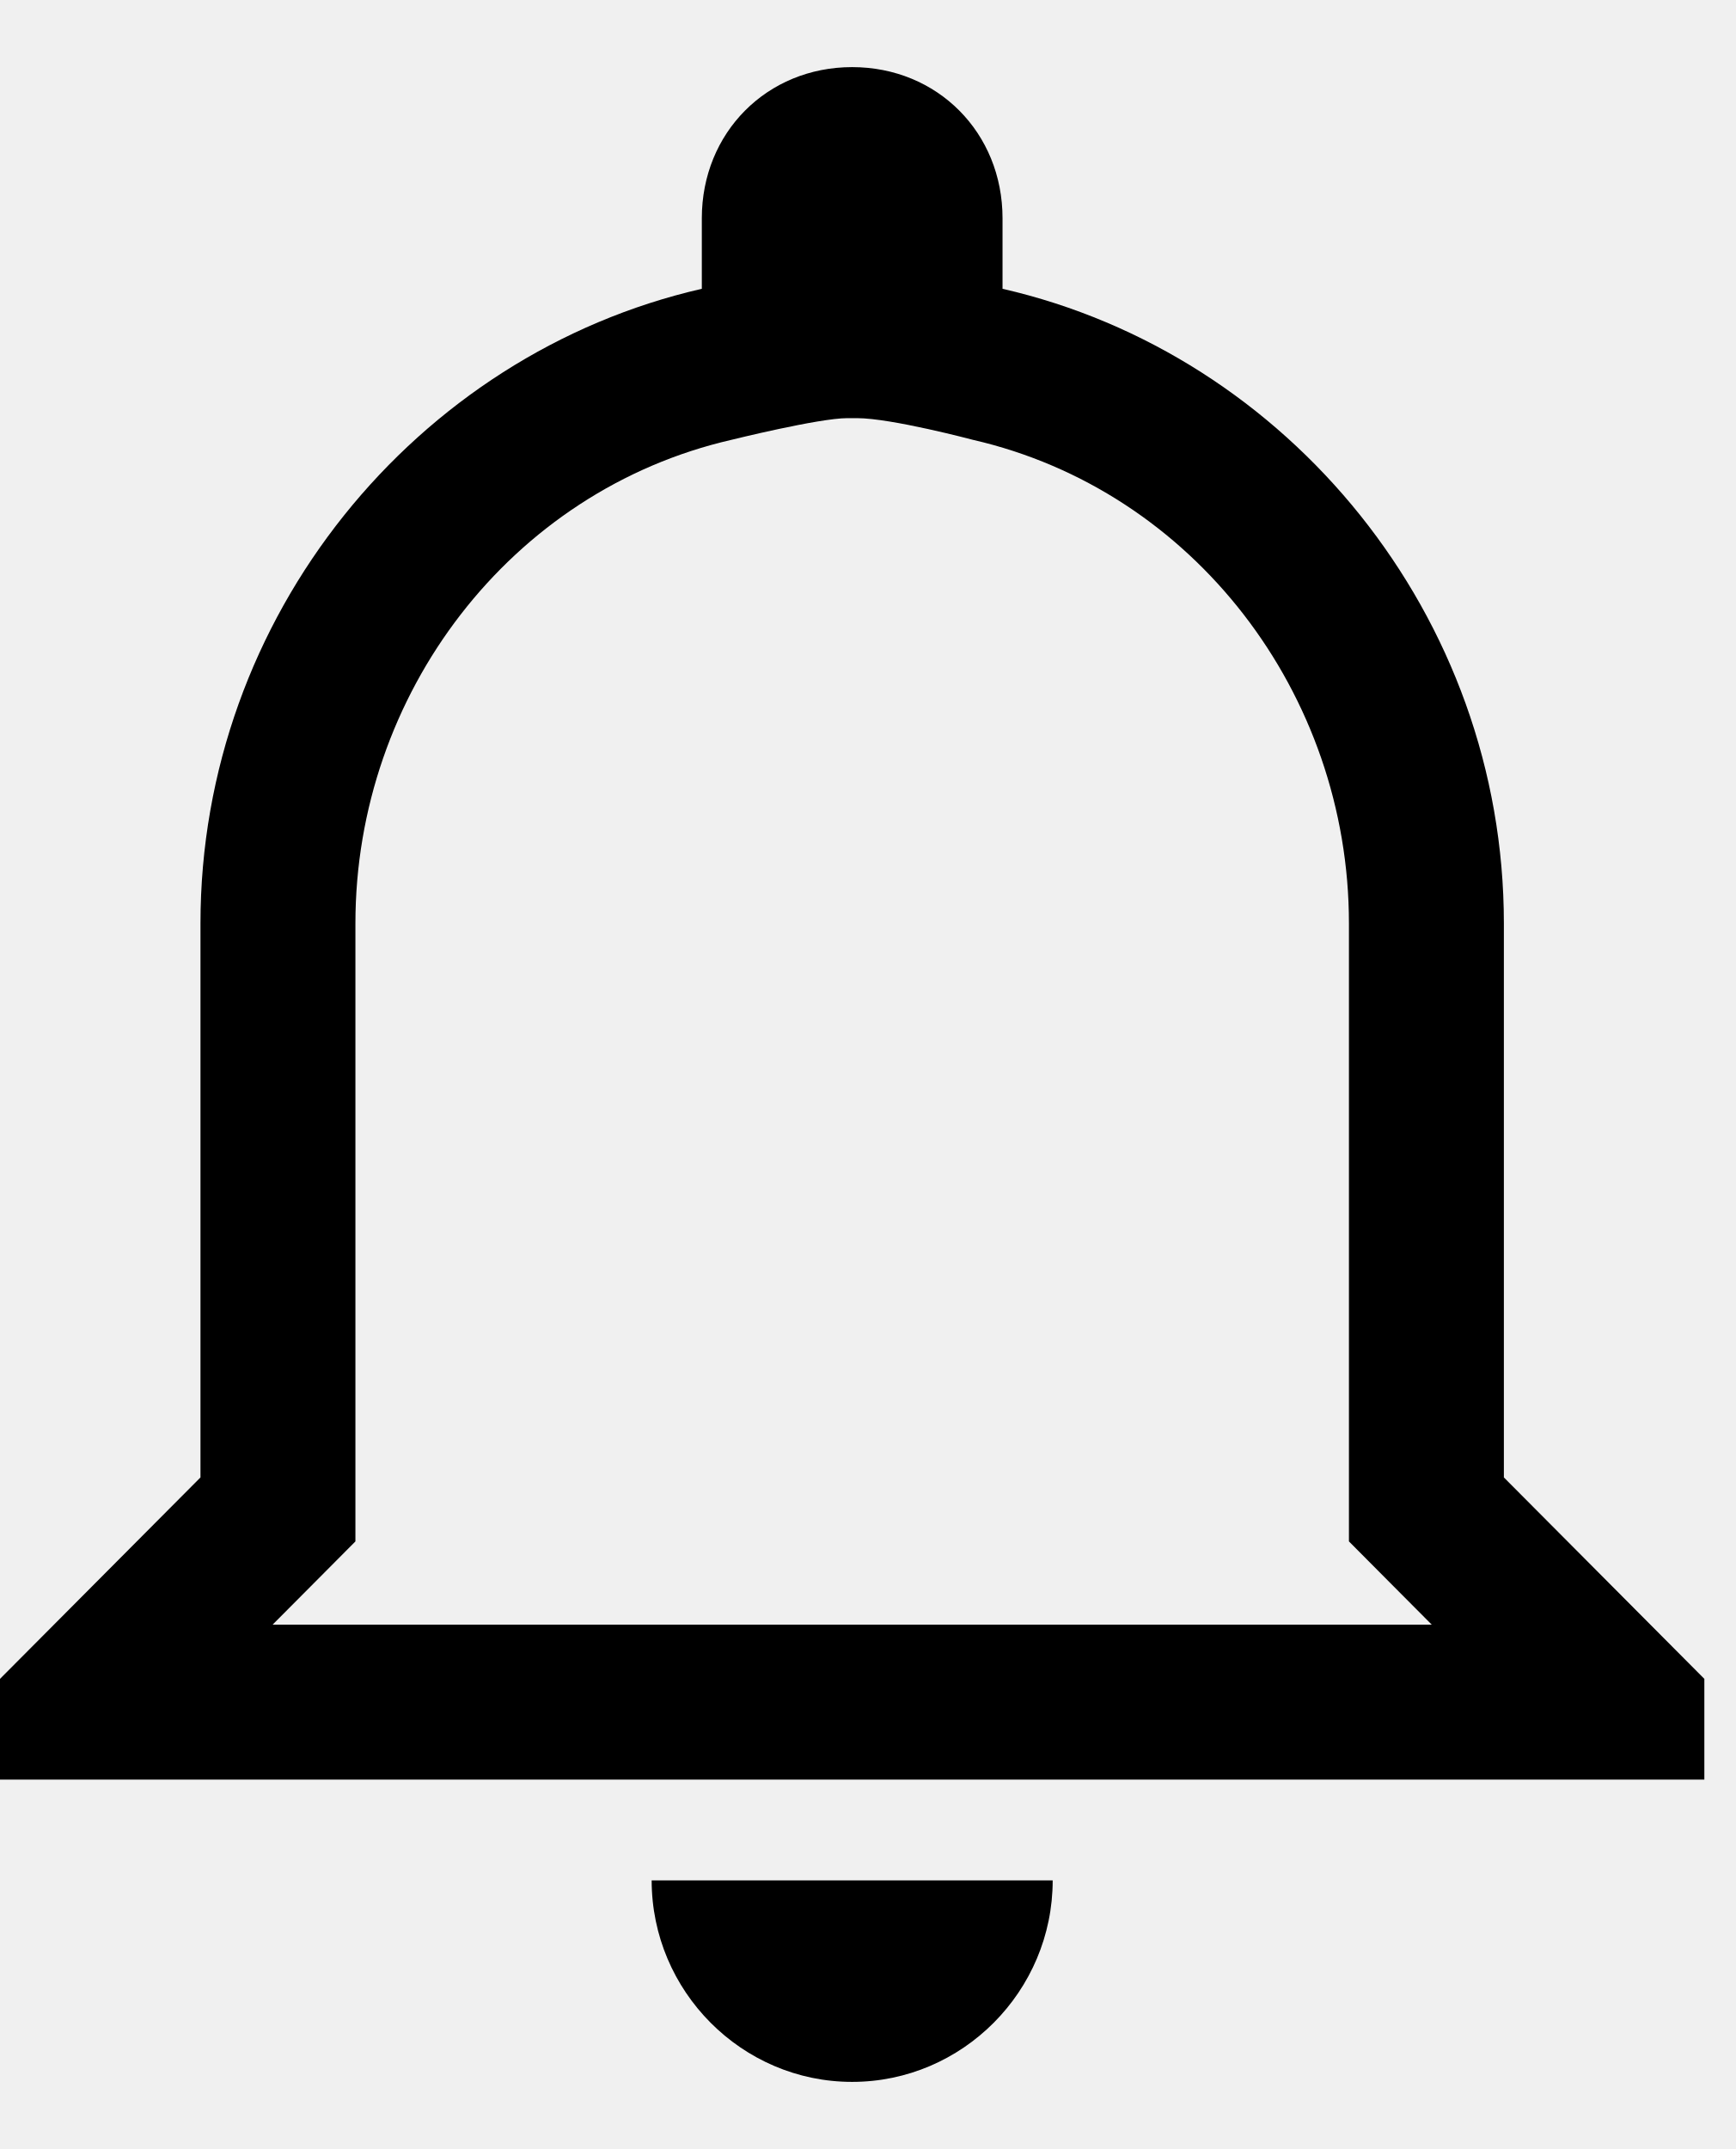
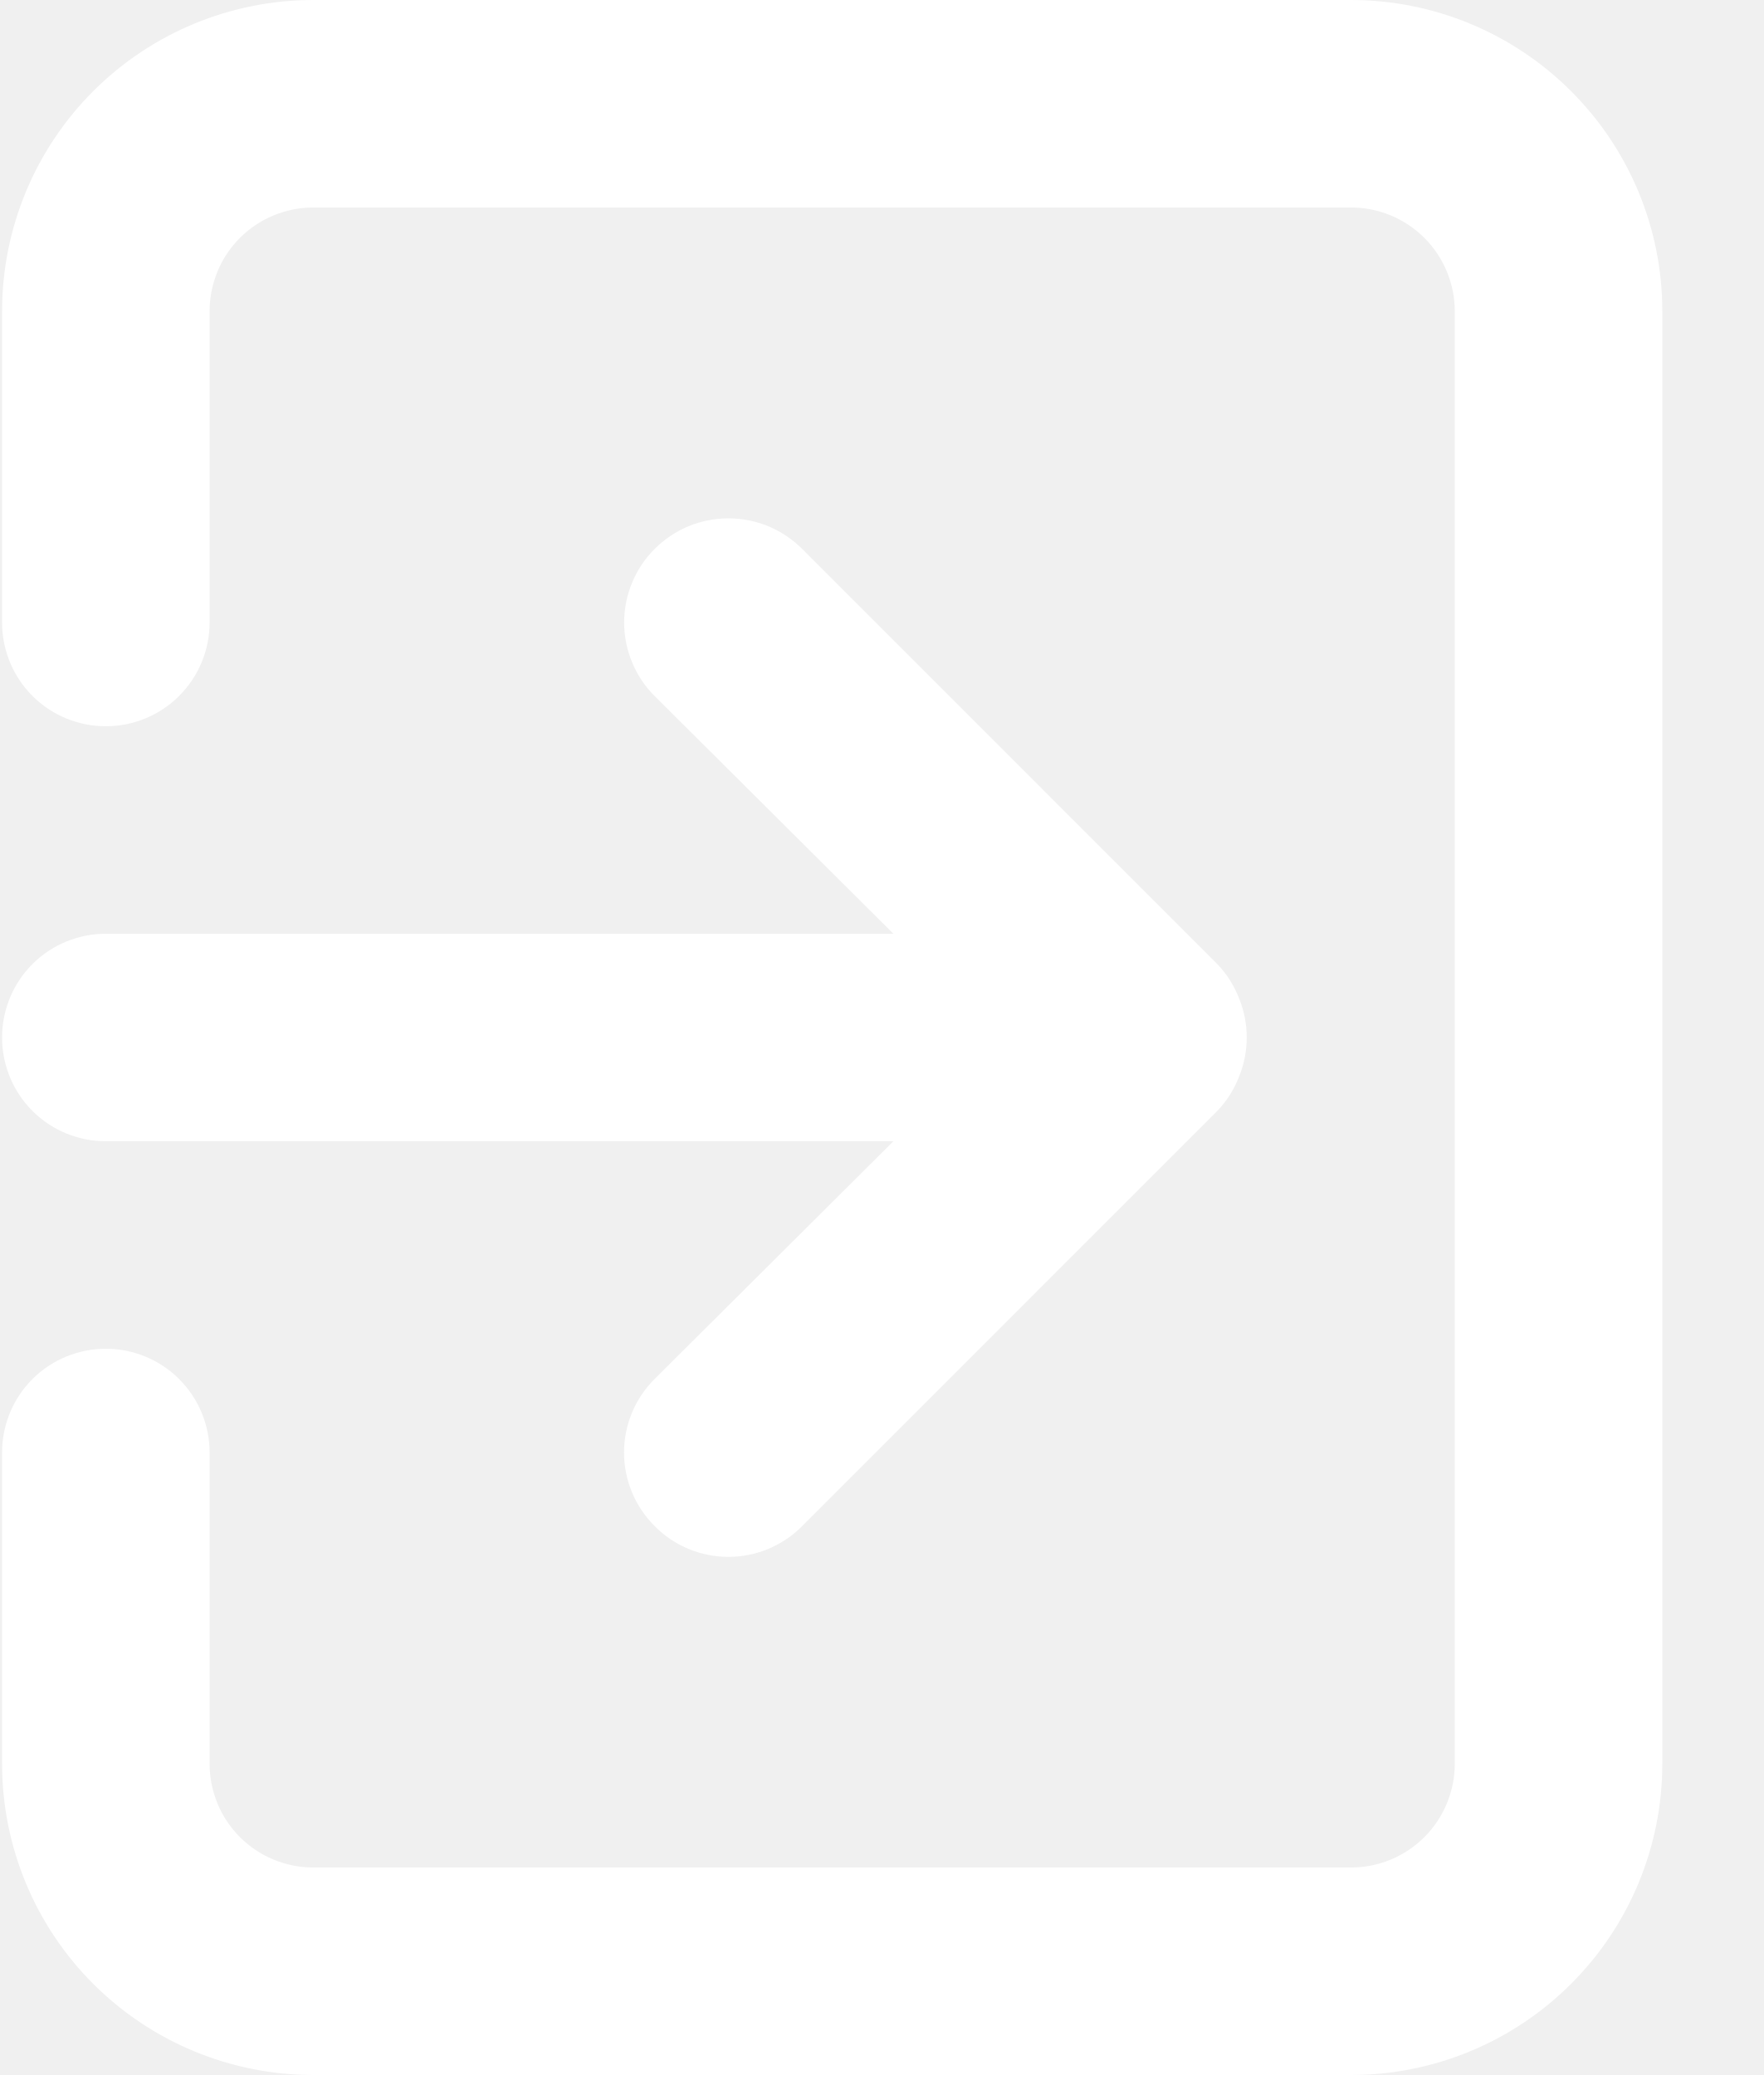
- <svg xmlns="http://www.w3.org/2000/svg" width="21" height="26" viewBox="0 0 21 26" fill="none">
-   <path d="M10.371 5.059C10.786 5.059 11.772 5.321 11.772 5.321C14.443 5.933 16.324 8.394 16.324 11.172V18.649L16.87 19.198L17.326 19.656H3.299L3.755 19.198L4.301 18.649V11.172C4.301 8.394 6.182 5.933 8.853 5.321C8.853 5.321 9.91 5.059 10.254 5.059M10.312 0.812C9.281 0.812 8.493 1.605 8.493 2.641V3.494C5.035 4.286 2.426 7.455 2.426 11.172V17.875L0 20.312V21.531H20.625V20.312L18.199 17.875V11.172C18.199 7.455 15.59 4.286 12.132 3.494V2.641C12.132 1.605 11.344 0.812 10.312 0.812ZM12.739 22.75H7.886C7.886 24.091 8.978 25.188 10.312 25.188C11.647 25.188 12.739 24.091 12.739 22.75Z" fill="black" />
+ <svg xmlns="http://www.w3.org/2000/svg" width="17" height="20" viewBox="0 0 17 20" fill="none">
+   <path d="M0.02 10C0.02 10.265 0.125 10.52 0.312 10.707C0.5 10.895 0.754 11 1.02 11H8.61L6.31 13.29C6.216 13.383 6.141 13.494 6.091 13.615C6.04 13.737 6.014 13.868 6.014 14C6.014 14.132 6.04 14.263 6.091 14.385C6.141 14.506 6.216 14.617 6.31 14.71C6.402 14.804 6.513 14.878 6.635 14.929C6.757 14.98 6.888 15.006 7.02 15.006C7.152 15.006 7.282 14.98 7.404 14.929C7.526 14.878 7.637 14.804 7.73 14.71L11.729 10.71C11.821 10.615 11.892 10.503 11.94 10.38C12.04 10.136 12.04 9.863 11.94 9.62C11.892 9.497 11.821 9.385 11.729 9.29L7.73 5.29C7.636 5.197 7.526 5.123 7.404 5.072C7.282 5.022 7.151 4.996 7.02 4.996C6.888 4.996 6.757 5.022 6.635 5.072C6.513 5.123 6.403 5.197 6.31 5.29C6.216 5.383 6.142 5.494 6.092 5.616C6.041 5.738 6.015 5.868 6.015 6C6.015 6.132 6.041 6.262 6.092 6.384C6.142 6.506 6.216 6.617 6.31 6.71L8.61 9H1.02C0.754 9 0.5 9.105 0.312 9.293C0.125 9.48 0.02 9.735 0.02 10ZM13.02 0H3.02C2.224 0 1.461 0.316 0.898 0.879C0.336 1.441 0.02 2.204 0.02 3V6C0.02 6.265 0.125 6.52 0.312 6.707C0.5 6.895 0.754 7 1.02 7C1.285 7 1.539 6.895 1.727 6.707C1.914 6.52 2.02 6.265 2.02 6V3C2.02 2.735 2.125 2.48 2.312 2.293C2.5 2.105 2.754 2 3.02 2H13.02C13.285 2 13.539 2.105 13.727 2.293C13.914 2.48 14.02 2.735 14.02 3V17C14.02 17.265 13.914 17.52 13.727 17.707C13.539 17.895 13.285 18 13.02 18H3.02C2.754 18 2.5 17.895 2.312 17.707C2.125 17.52 2.02 17.265 2.02 17V14C2.02 13.735 1.914 13.48 1.727 13.293C1.539 13.105 1.285 13 1.02 13C0.754 13 0.5 13.105 0.312 13.293C0.125 13.48 0.02 13.735 0.02 14V17C0.02 17.796 0.336 18.559 0.898 19.121C1.461 19.684 2.224 20 3.02 20H13.02C13.815 20 14.578 19.684 15.141 19.121C15.704 18.559 16.02 17.796 16.02 17V3C16.02 2.204 15.704 1.441 15.141 0.879C14.578 0.316 13.815 0 13.02 0Z" fill="white" />
</svg>
